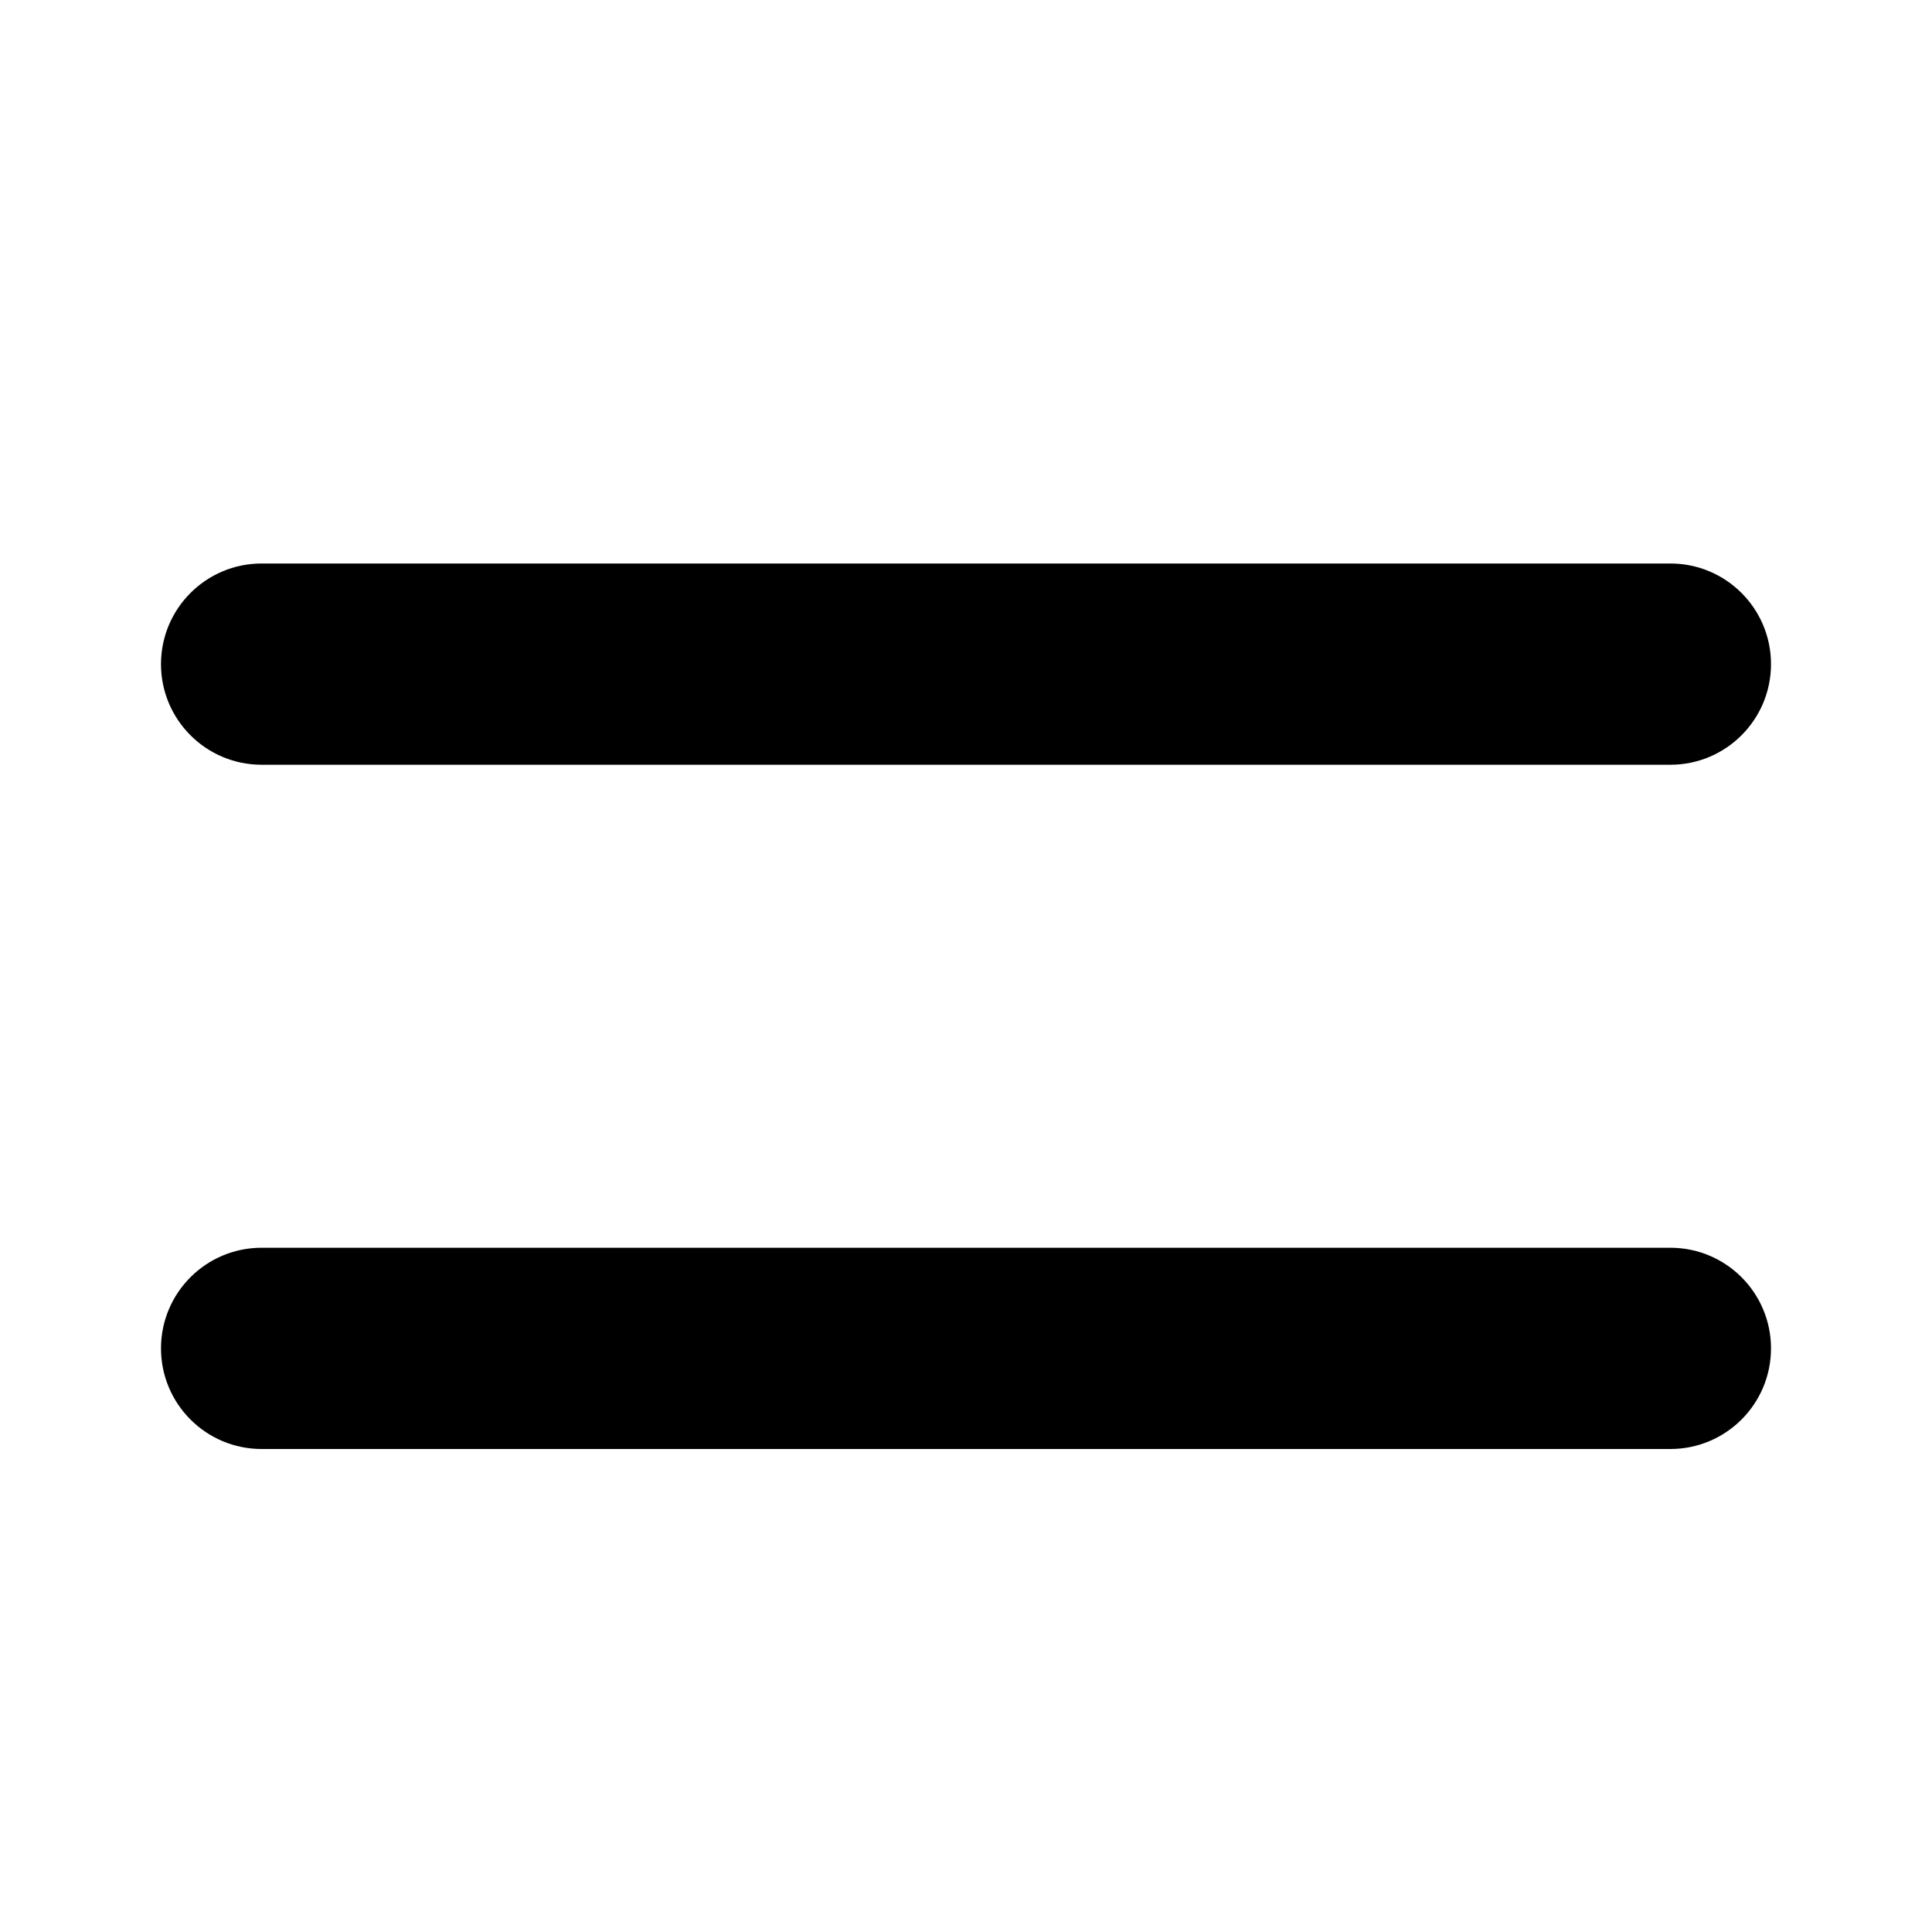
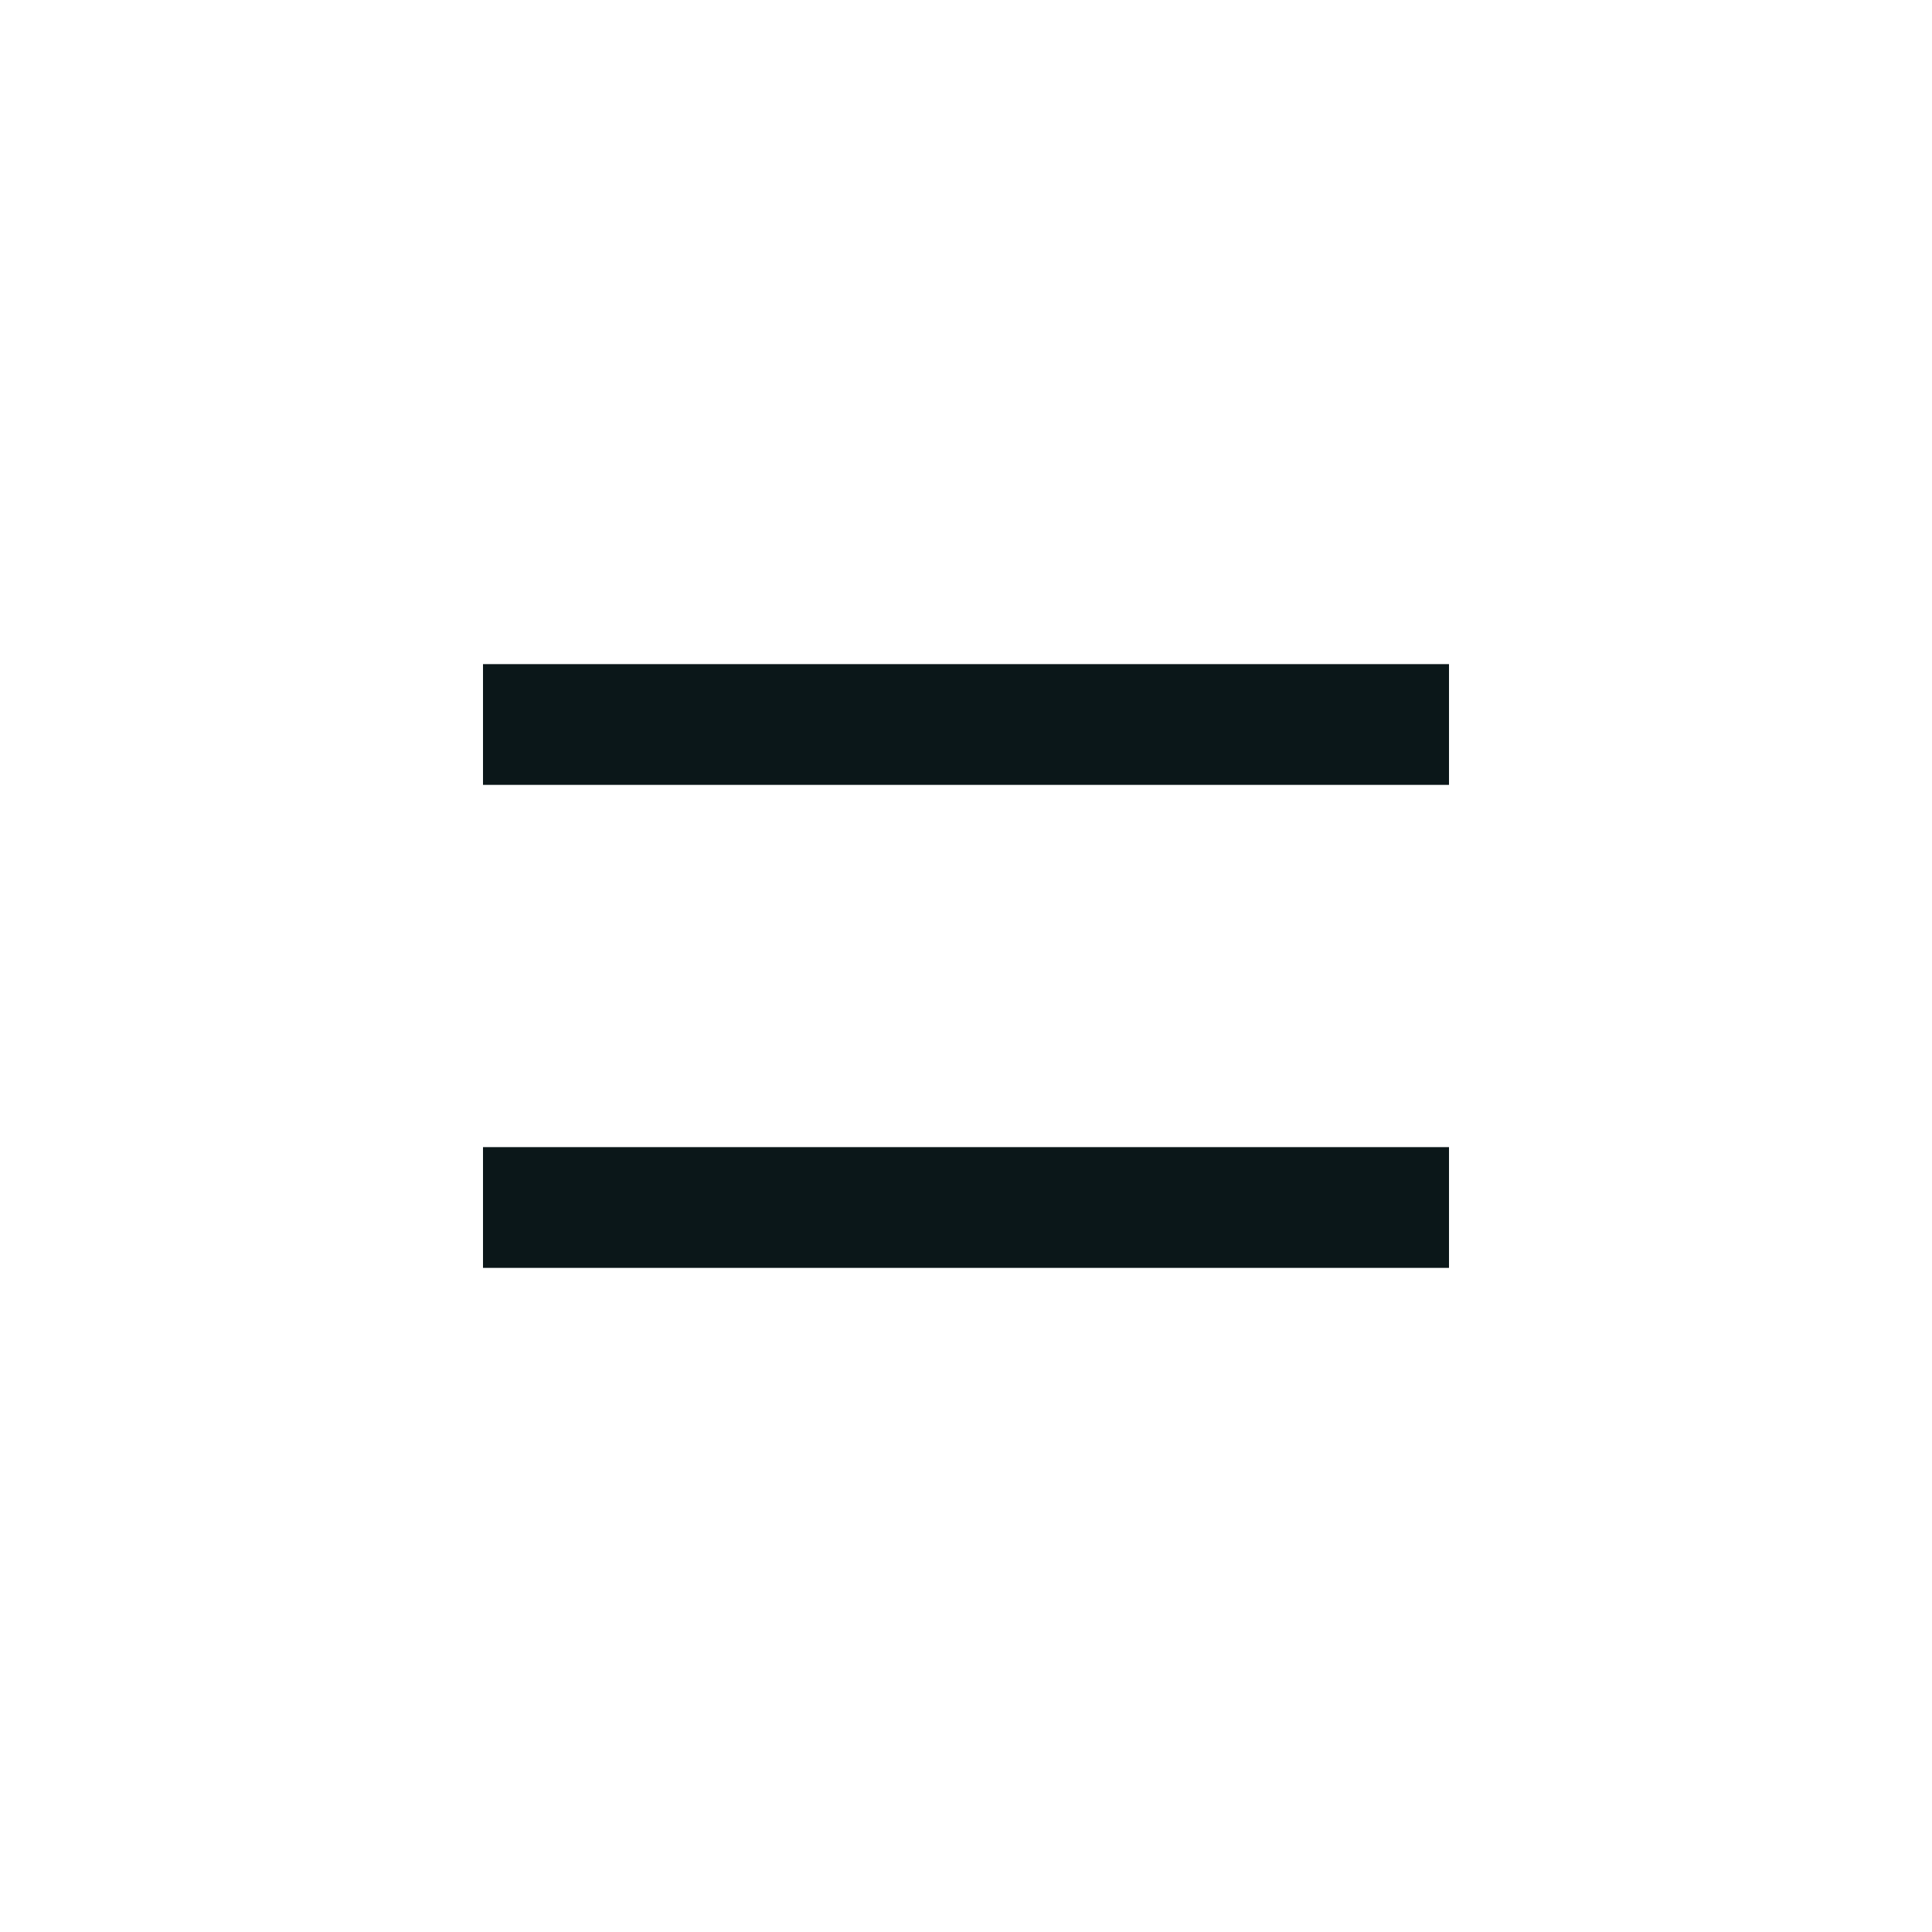
- <svg xmlns="http://www.w3.org/2000/svg" width="800px" height="800px" viewBox="0 0 24 24" fill="none">
-   <path d="M20.75 7a1.25 1.25 0 1 1 0 2.5H3.25a1.25 1.25 0 0 1 0-2.5h17.5zM20.75 15.5a1.25 1.25 0 1 1 0 2.5H3.25a1.25 1.25 0 1 1 0-2.5h17.5z" fill="#000000" />
+ <svg xmlns="http://www.w3.org/2000/svg" version="1.1" id="Uploaded to svgrepo.com" width="800px" height="800px" viewBox="0 0 32 32" xml:space="preserve">
+   <style type="text/css">
+ 	.bentblocks_een{fill:#0B1719;}
+ </style>
+   <path class="bentblocks_een" d="M24,11v2H8v-2H24z M8,21h16v-2H8V21z" />
</svg>
